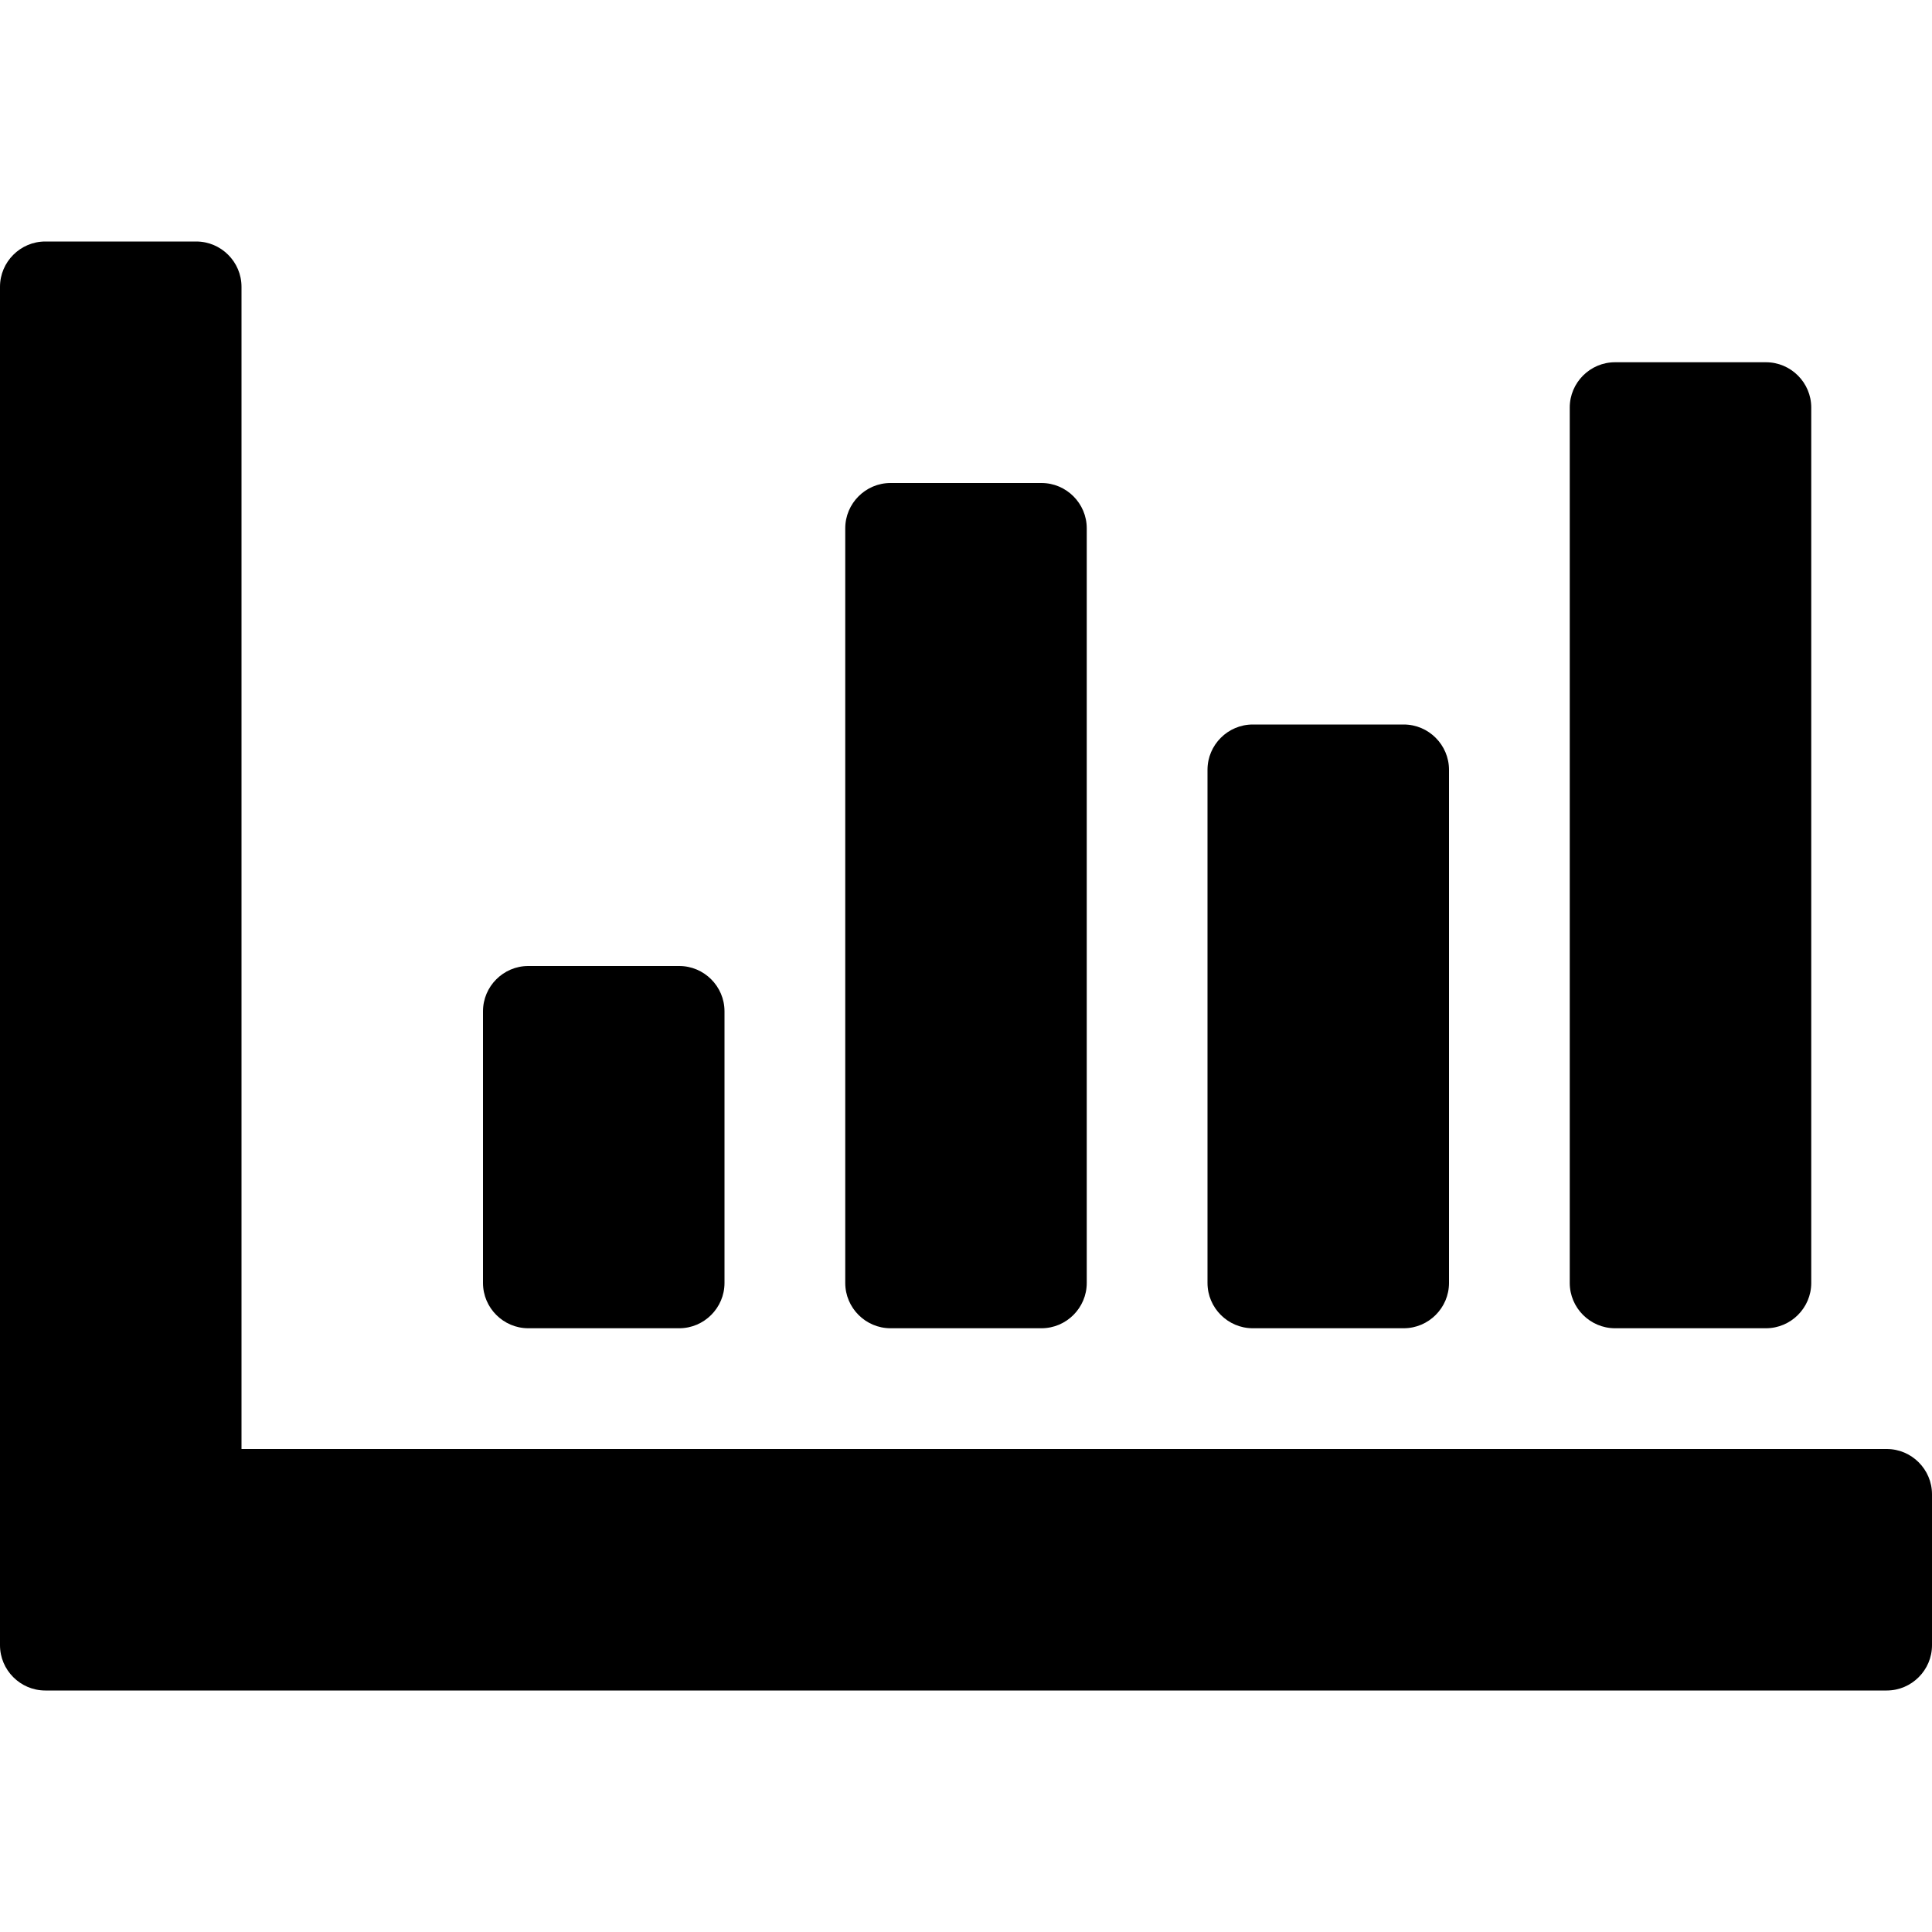
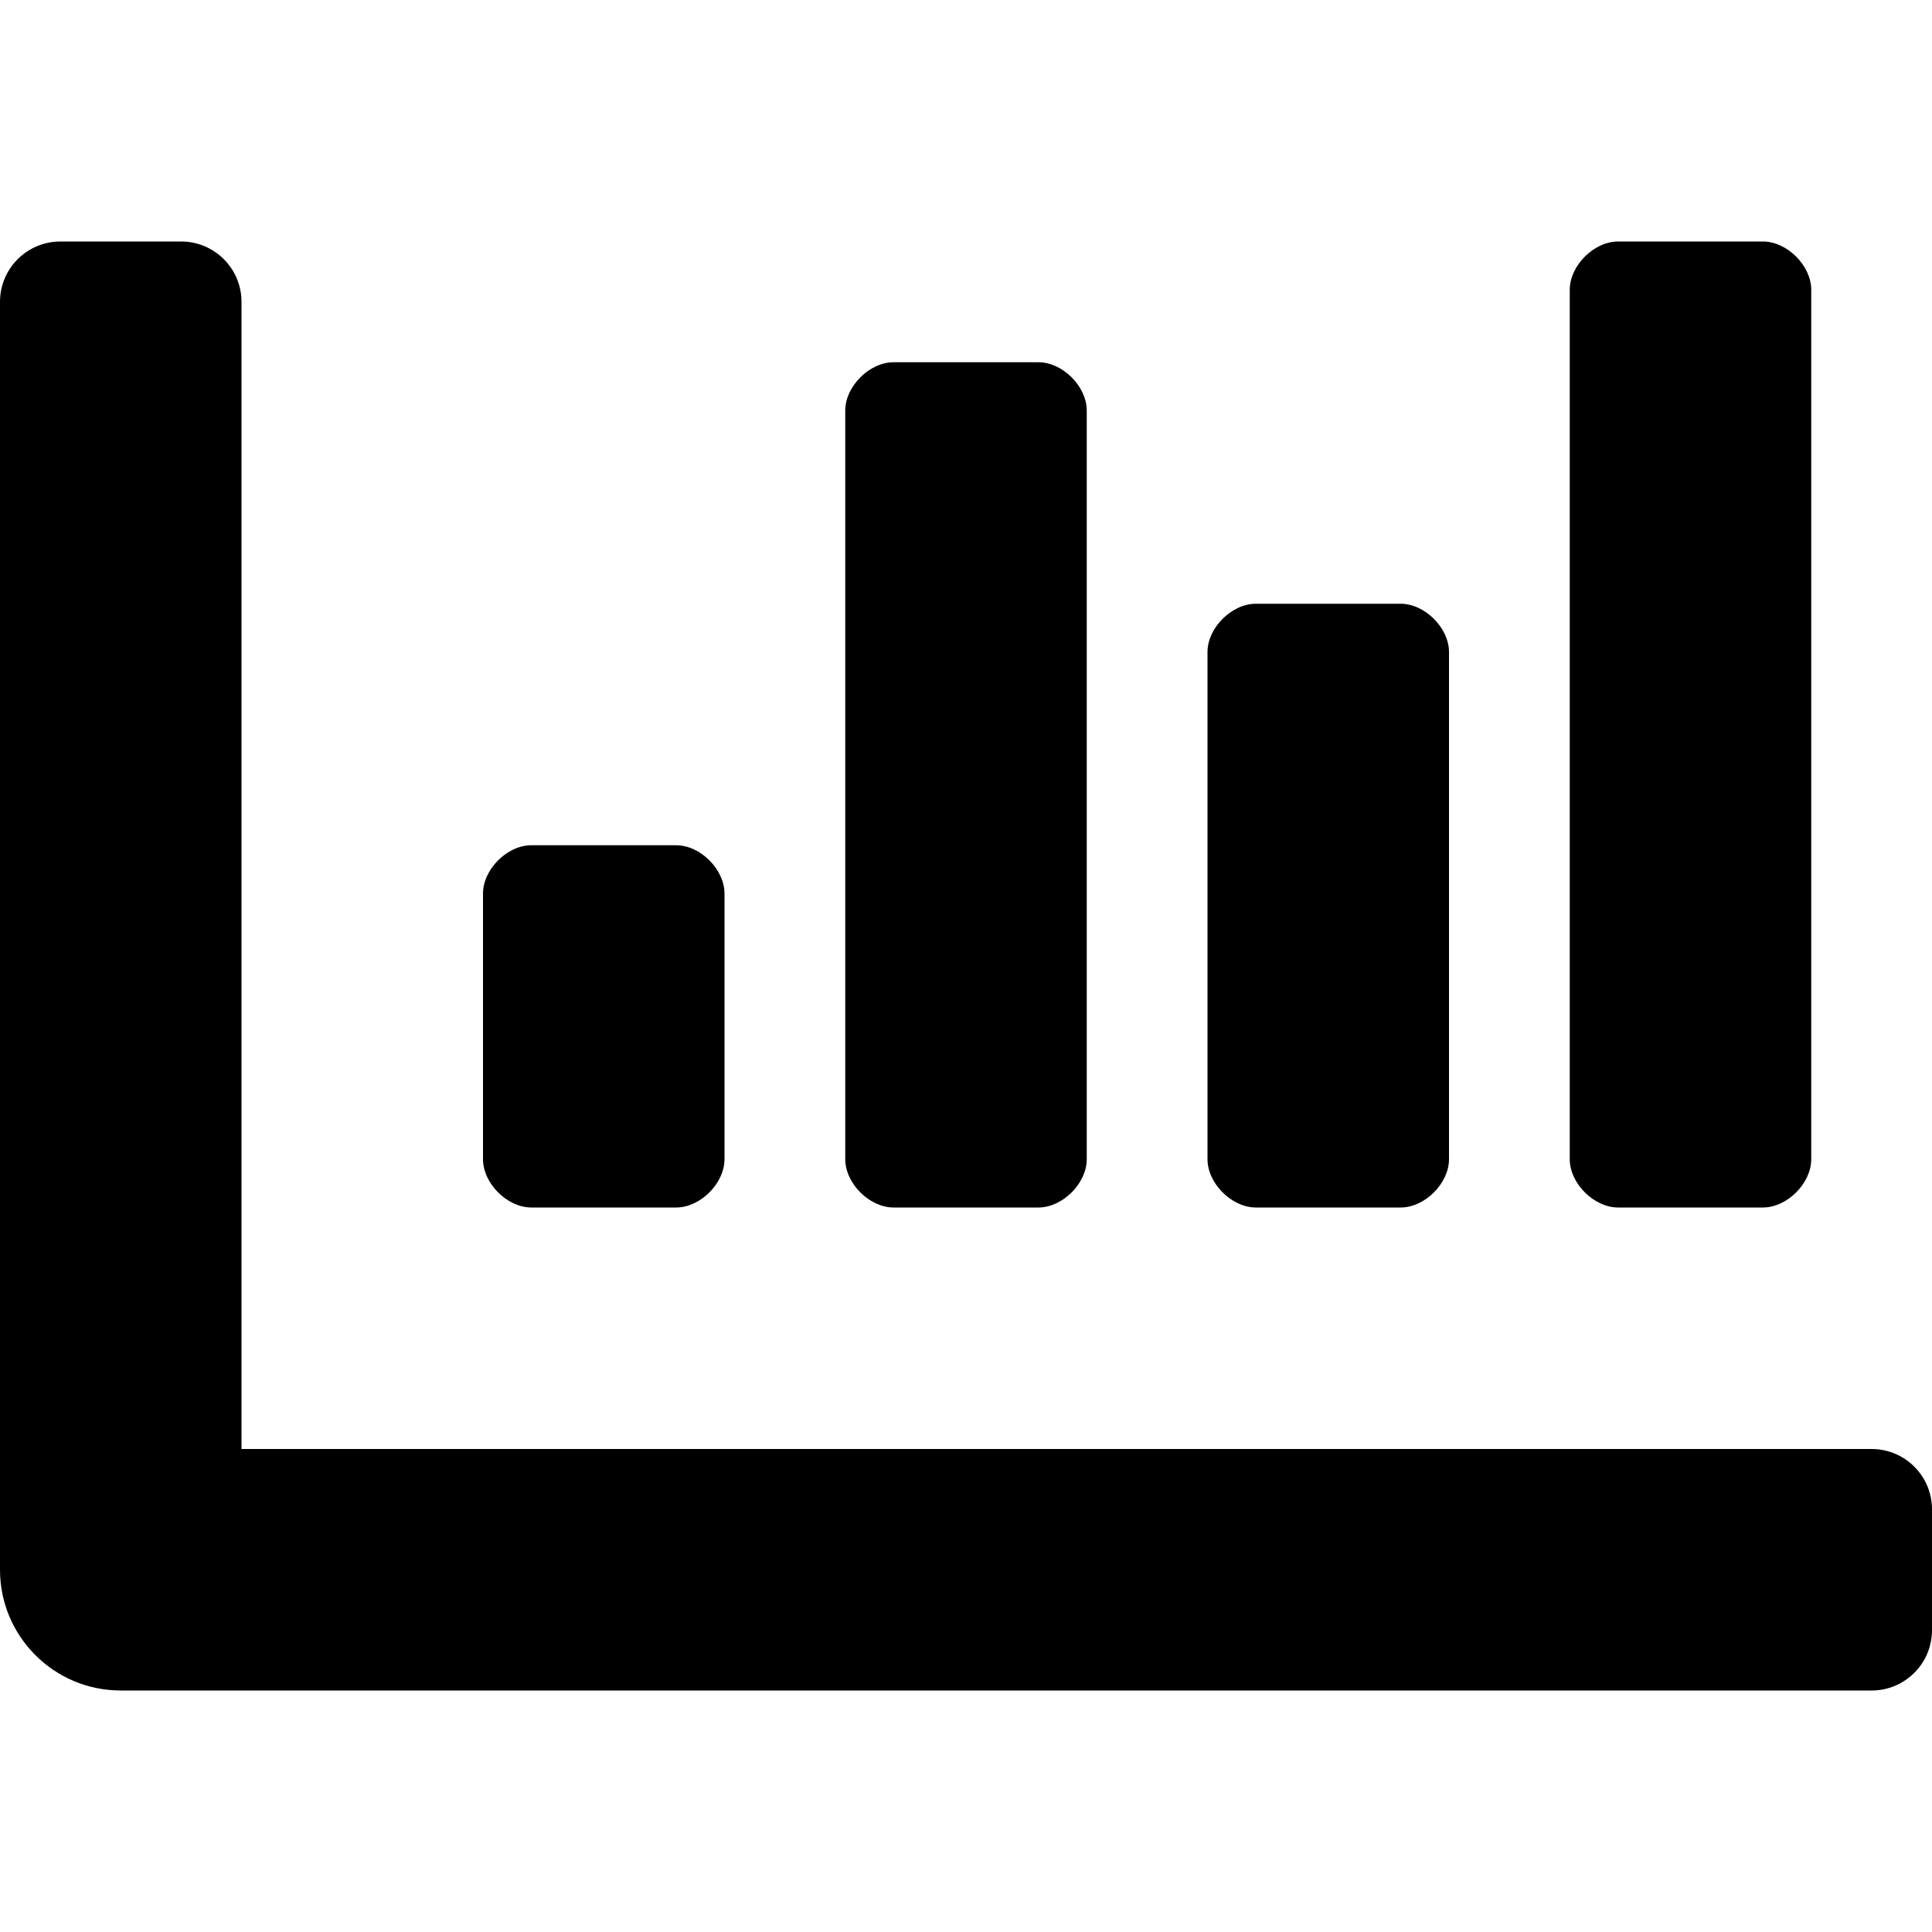
<svg xmlns="http://www.w3.org/2000/svg" viewBox="0 0 512 512">
-   <path d="M500 384c6.6 0 12 5.4 12 12v40c0 6.6-5.4 12-12 12H12c-6.6 0-12-5.4-12-12V76c0-6.6 5.4-12 12-12h40c6.6 0 12 5.4 12 12v308h436zm-308-44v-72c0-6.6-5.4-12-12-12h-40c-6.6 0-12 5.4-12 12v72c0 6.6 5.4 12 12 12h40c6.6 0 12-5.4 12-12zm192 0V204c0-6.6-5.4-12-12-12h-40c-6.6 0-12 5.4-12 12v136c0 6.6 5.4 12 12 12h40c6.6 0 12-5.4 12-12zm-96 0V140c0-6.6-5.4-12-12-12h-40c-6.6 0-12 5.4-12 12v200c0 6.6 5.4 12 12 12h40c6.6 0 12-5.4 12-12zm192 0V108c0-6.6-5.4-12-12-12h-40c-6.6 0-12 5.4-12 12v232c0 6.6 5.4 12 12 12h40c6.6 0 12-5.4 12-12z" />
+   <path d="M332.8 320h38.4c6.4 0 12.8-6.4 12.8-12.8V172.8c0-6.4-6.4-12.8-12.8-12.8h-38.4c-6.4 0-12.8 6.4-12.8 12.8v134.4c0 6.4 6.4 12.8 12.8 12.8zm96 0h38.4c6.4 0 12.8-6.4 12.8-12.8V76.8c0-6.4-6.4-12.8-12.8-12.8h-38.4c-6.4 0-12.8 6.4-12.8 12.8v230.4c0 6.4 6.4 12.8 12.8 12.8zm-288 0h38.4c6.4 0 12.8-6.4 12.8-12.8v-70.4c0-6.4-6.4-12.8-12.8-12.8h-38.4c-6.4 0-12.8 6.4-12.8 12.8v70.4c0 6.4 6.4 12.8 12.8 12.8zm96 0h38.4c6.4 0 12.8-6.4 12.8-12.8V108.8c0-6.4-6.4-12.8-12.8-12.8h-38.4c-6.4 0-12.8 6.4-12.8 12.8v198.4c0 6.4 6.4 12.8 12.8 12.8zM496 384H64V80c0-8.84-7.16-16-16-16H16C7.16 64 0 71.16 0 80v336c0 17.67 14.33 32 32 32h464c8.84 0 16-7.16 16-16v-32c0-8.84-7.16-16-16-16z" />
</svg>
